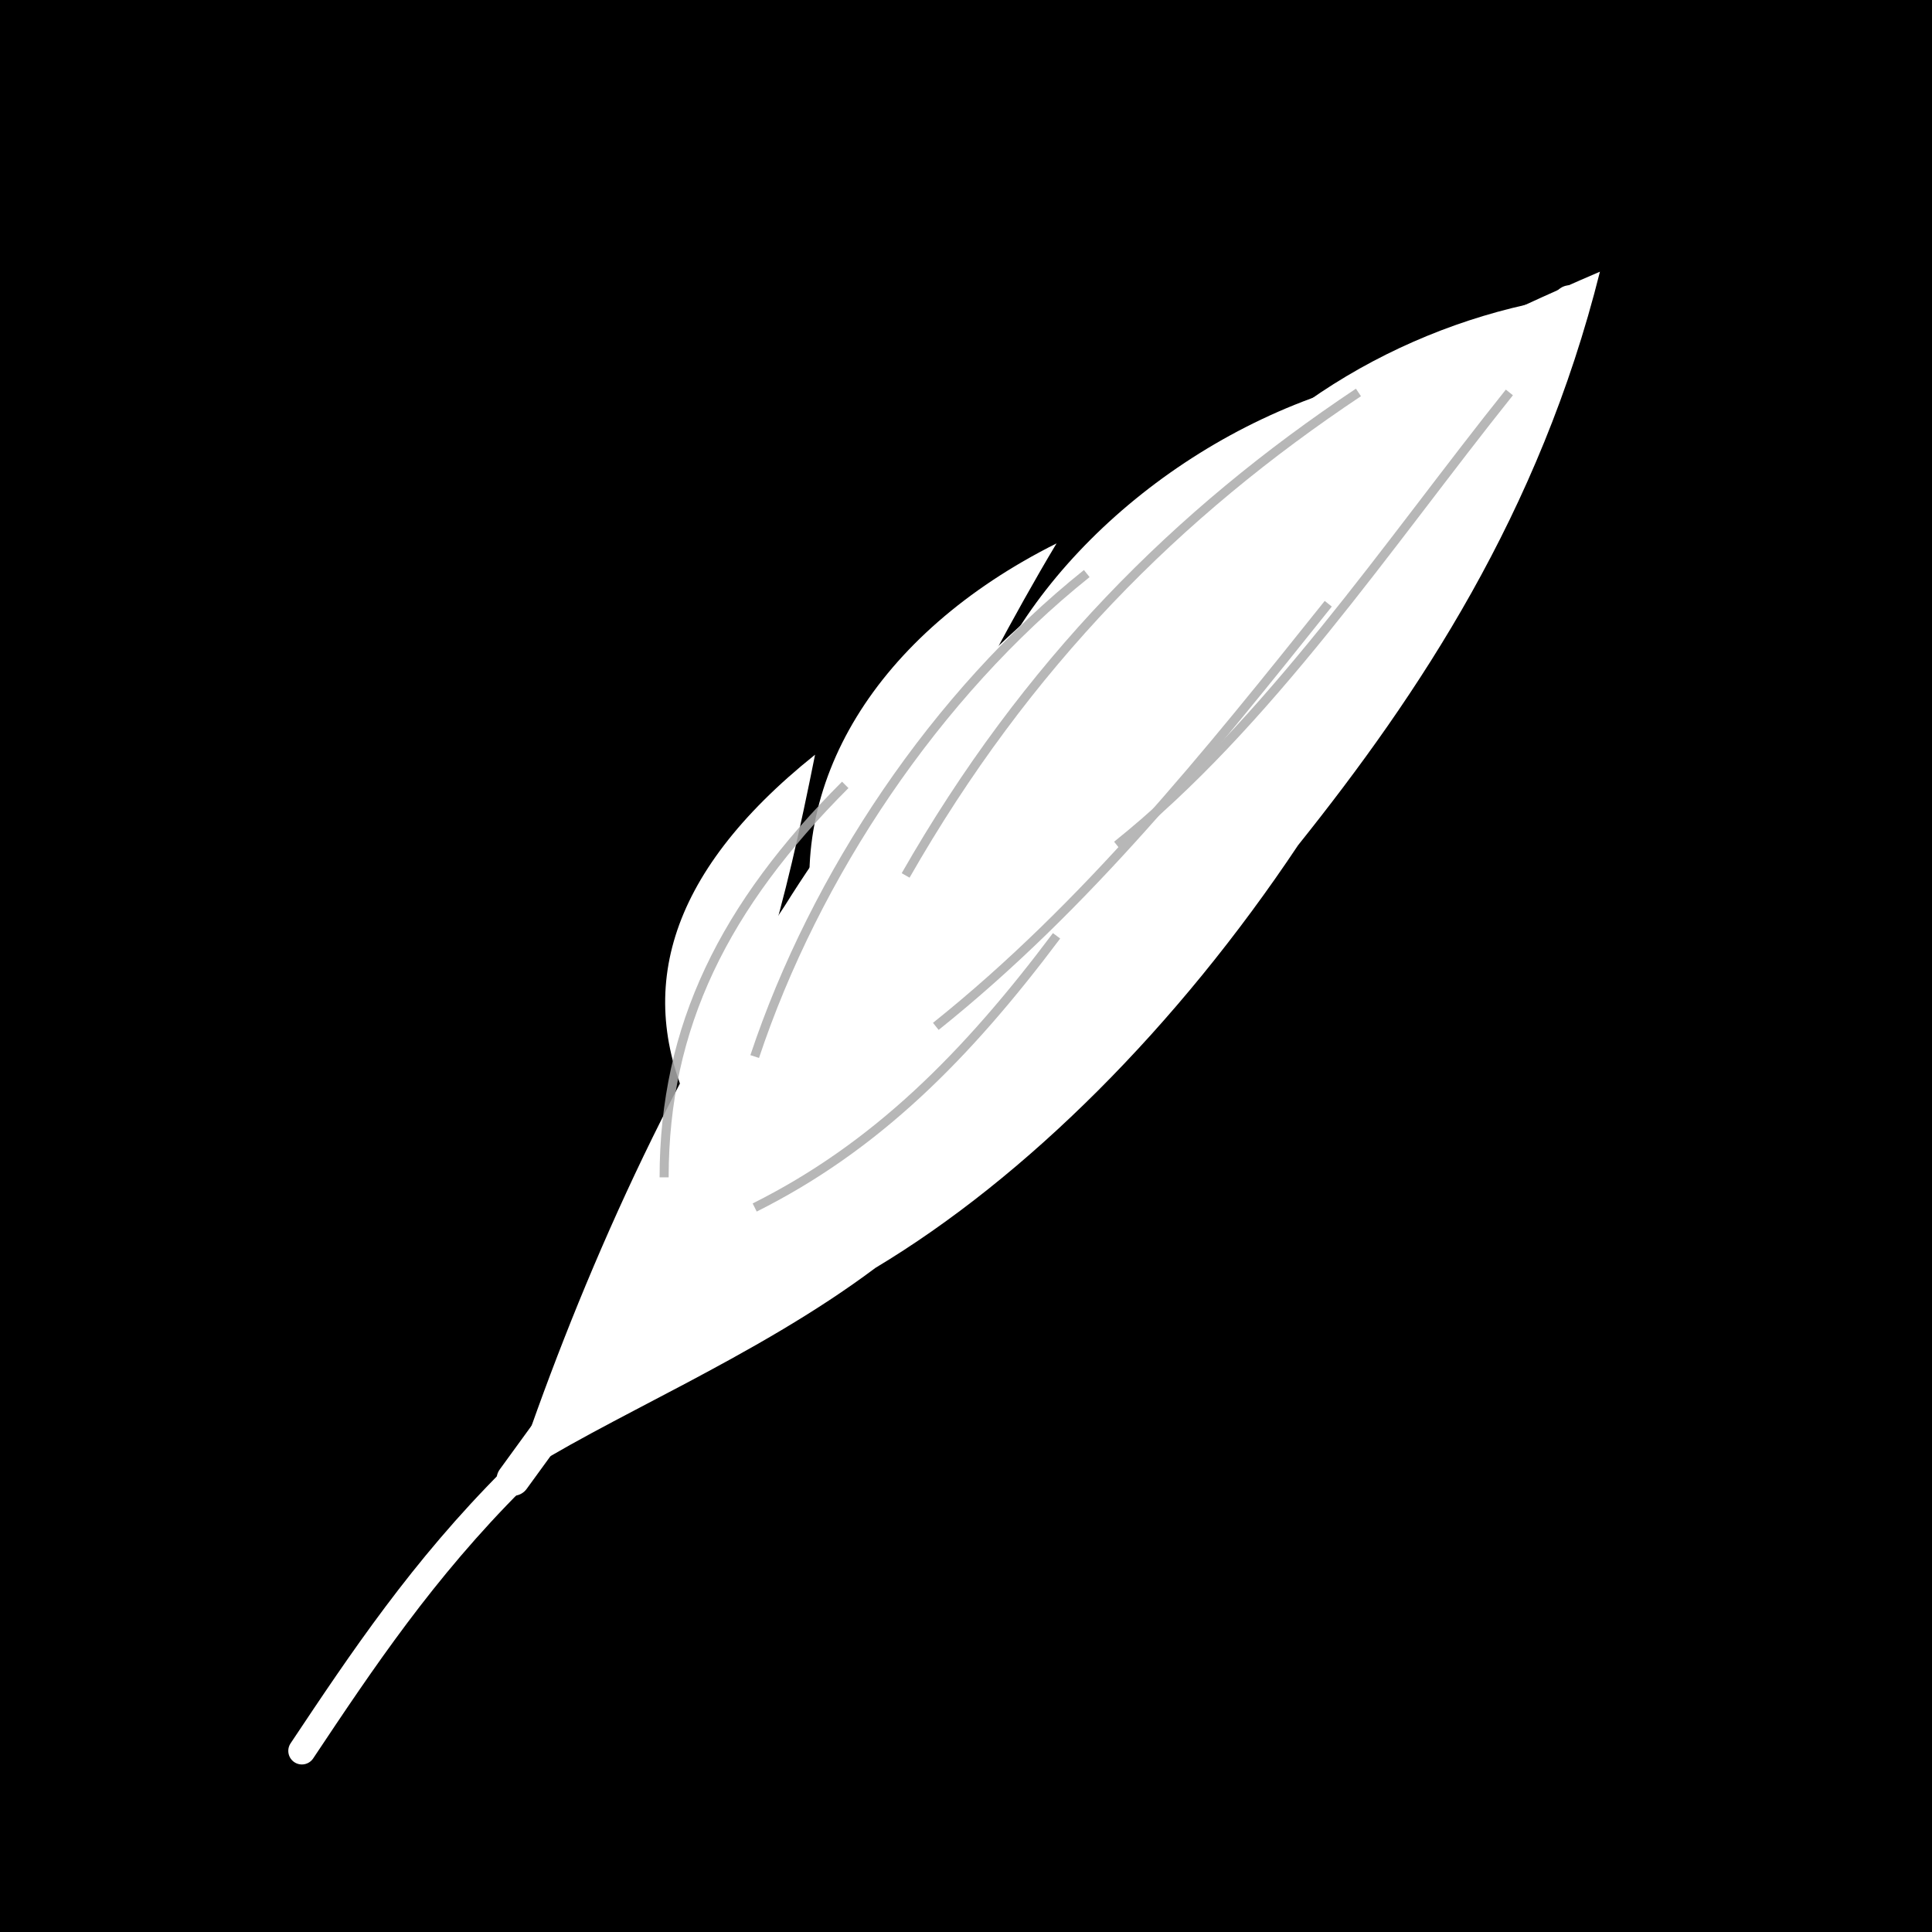
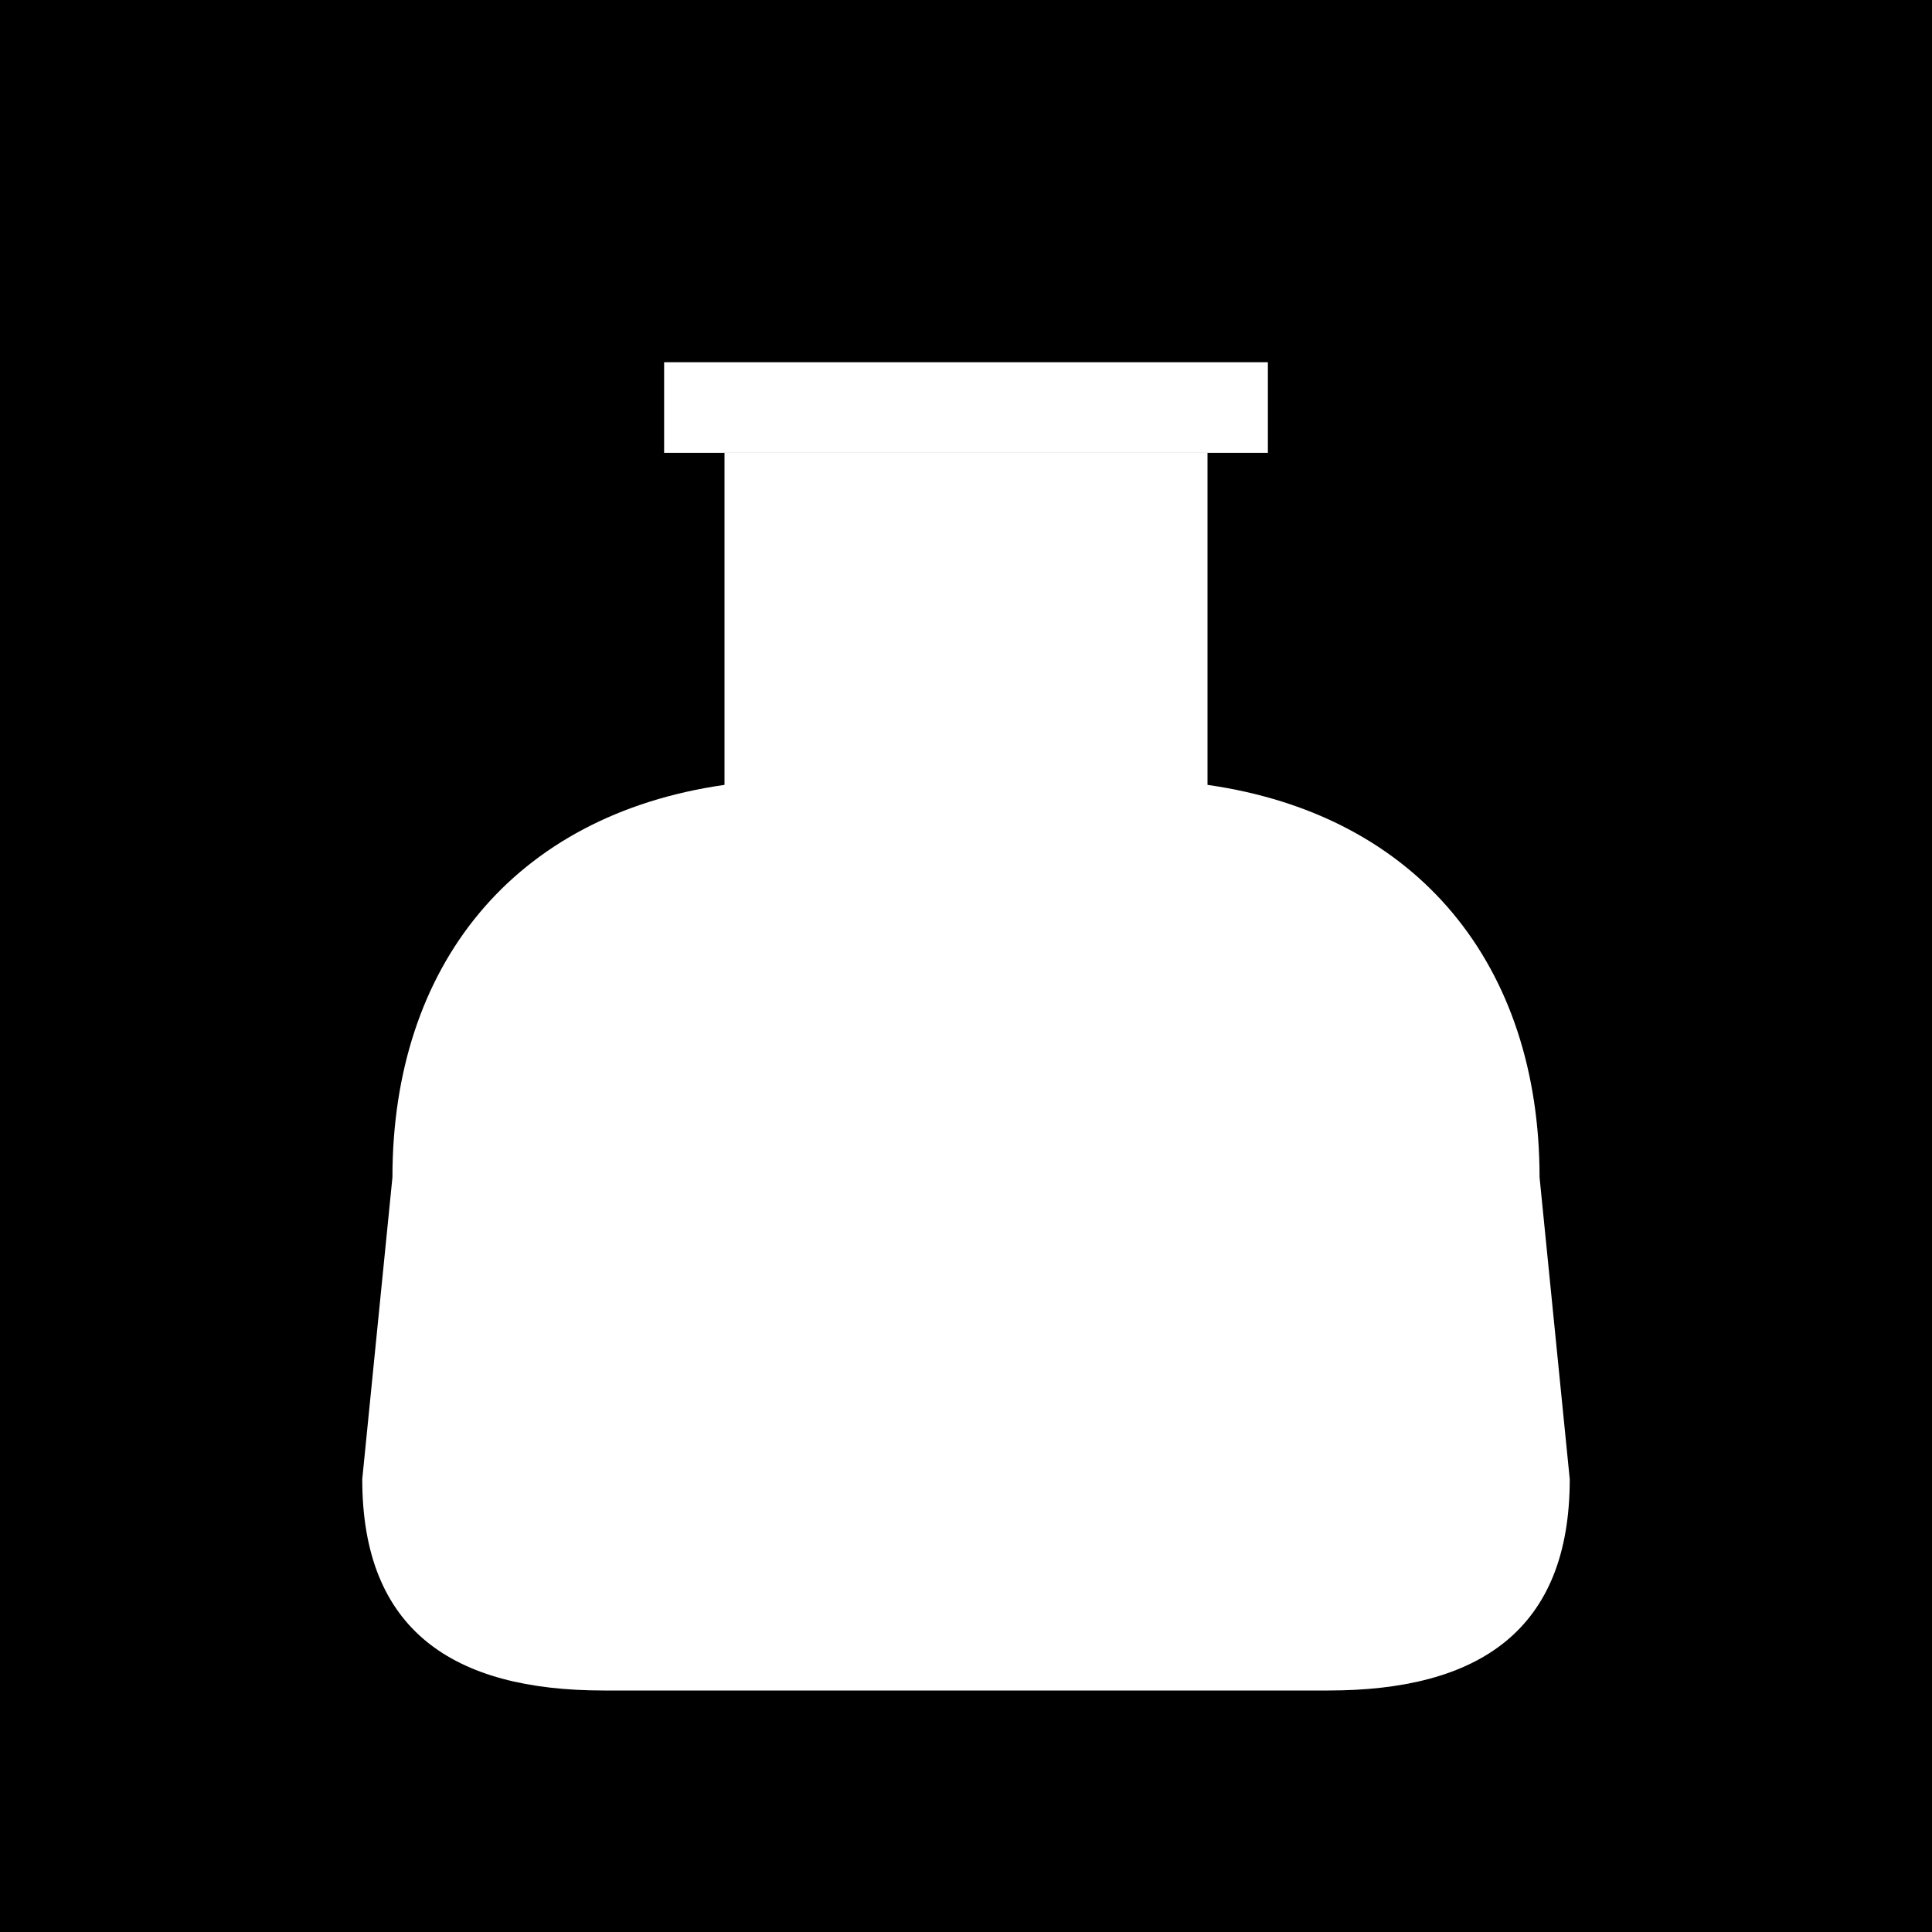
<svg xmlns="http://www.w3.org/2000/svg" viewBox="0 0 64 64">
  <rect width="64" height="64" fill="#000" />
  <g fill="#fff">
-     <path d="       M17 49       C19 43 22 36 26 30       C31 22 39 15 53 9       C51 17 47 23 43 28       C39 34 34 39 29 42       C25 45 20 47 17 49 Z" />
-     <path d="M23 37 C21 33 22 29 27 25 C26 30 25 34 23 37Z" />
-     <path d="M27 31 C26 26 29 21 35 18 C32 23 30 28 27 31Z" />
-     <path d="M32 25 C33 20 38 15 44 13 C39 18 36 22 32 25Z" />
-     <path d="M38 19 C41 14 46 11 51 10 C46 14 42 17 38 19Z" />
-     <path d="M23 38 C27 36 30 34 33 30 C32 35 28 39 23 38Z" />
-     <path d="M29 33 C33 31 37 27 40 23 C39 29 34 33 29 33Z" />
-     <path d="M35 27 C39 25 43 20 46 16 C45 22 40 27 35 27Z" />
-     <path d="M40 21 C44 18 48 14 52 10 C50 16 45 20 40 21Z" />
-     <path d="M19 44 C21 40 24 36 28 32 L26 37 C23 40 21 43 19 44Z" />
+     <path d="M22 12 H42 V15 H22 Z" />
+     <path d="M24 15 H40 V26       C47 27 51 32 51 39       L52 49       C52 54 49 56 44 56       H20       C15 56 12 54 12 49       L13 39       C13 32 17 27 24 26 Z" />
  </g>
-   <path d="M17 49 C25 38 35 24 52 10" fill="none" stroke="#fff" stroke-width="1.1" stroke-linecap="round" />
-   <g fill="none" stroke="#aaa" stroke-width=".3" opacity=".85">
-     <path d="M22 39 C22 34 24 30 28 26" />
-     <path d="M25 35 C27 29 31 23 36 19" />
-     <path d="M30 29 C34 22 39 17 45 13" />
-     <path d="M25 40 C29 38 32 35 35 31" />
-     <path d="M31 34 C36 30 40 25 44 20" />
-     <path d="M37 28 C42 24 46 18 50 13" />
-   </g>
-   <path d="M17 49 C14 52 12 55 10 58" fill="none" stroke="#fff" stroke-width=".9" stroke-linecap="round" />
</svg>
